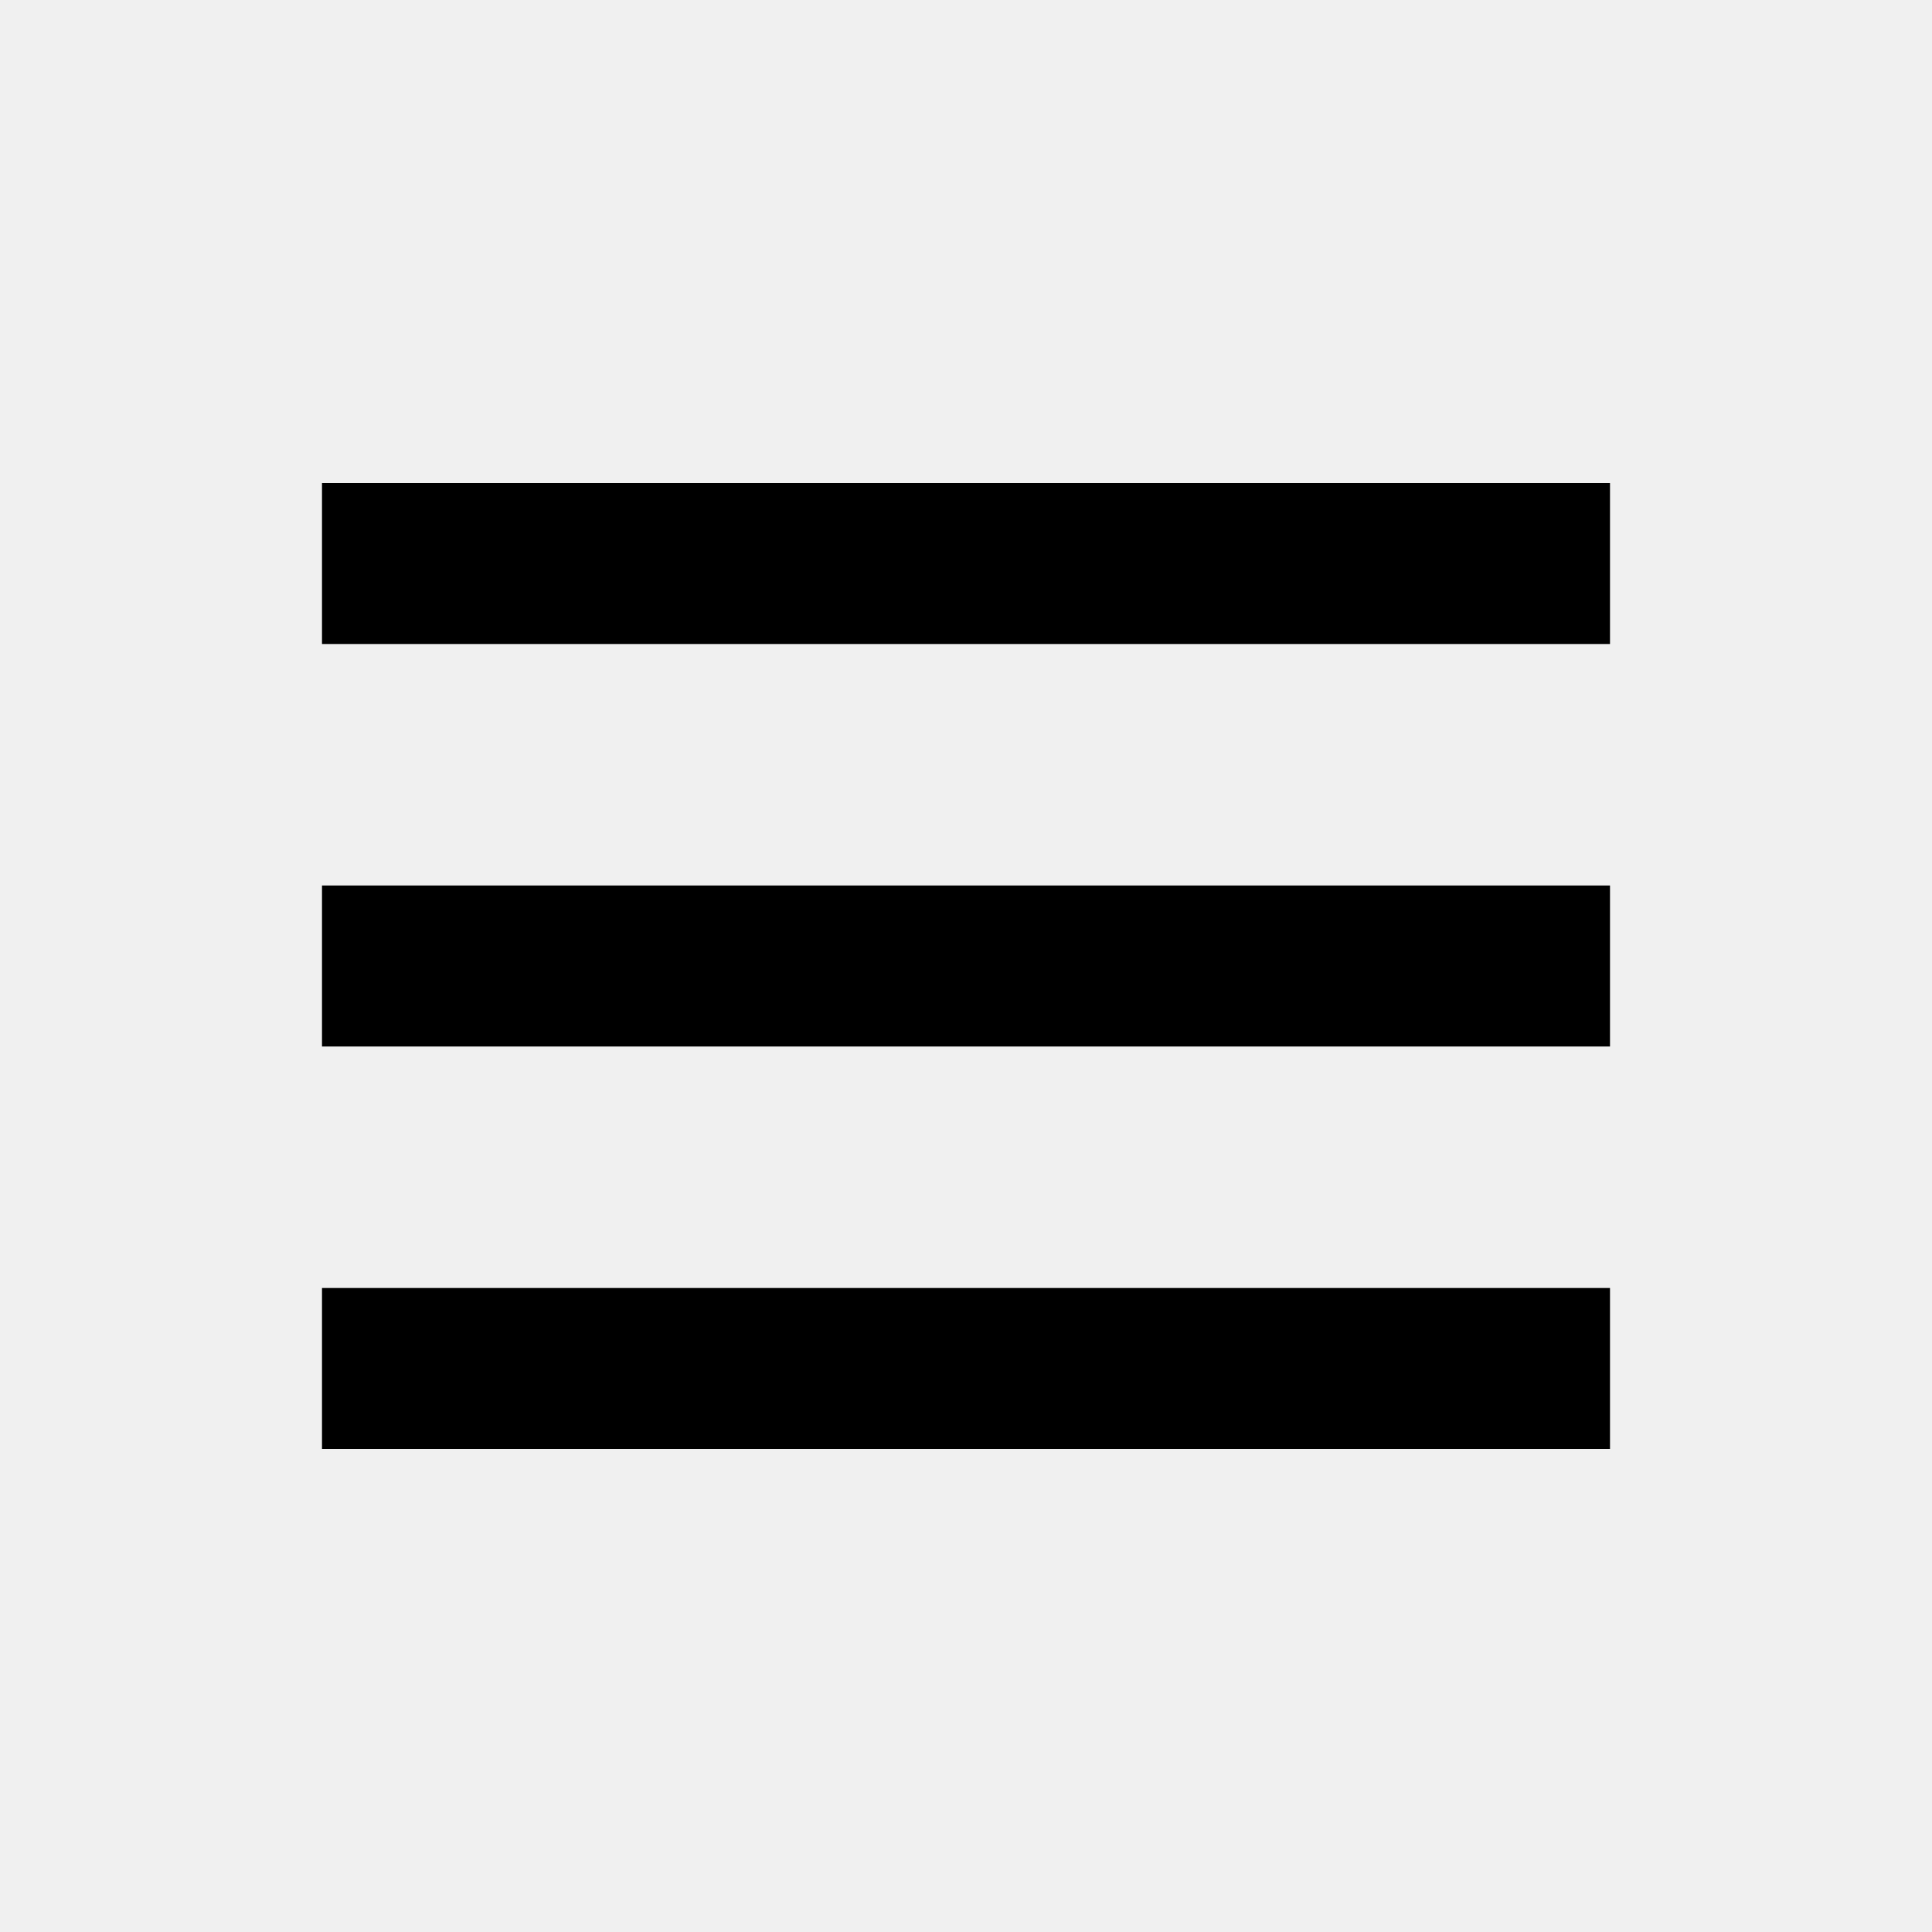
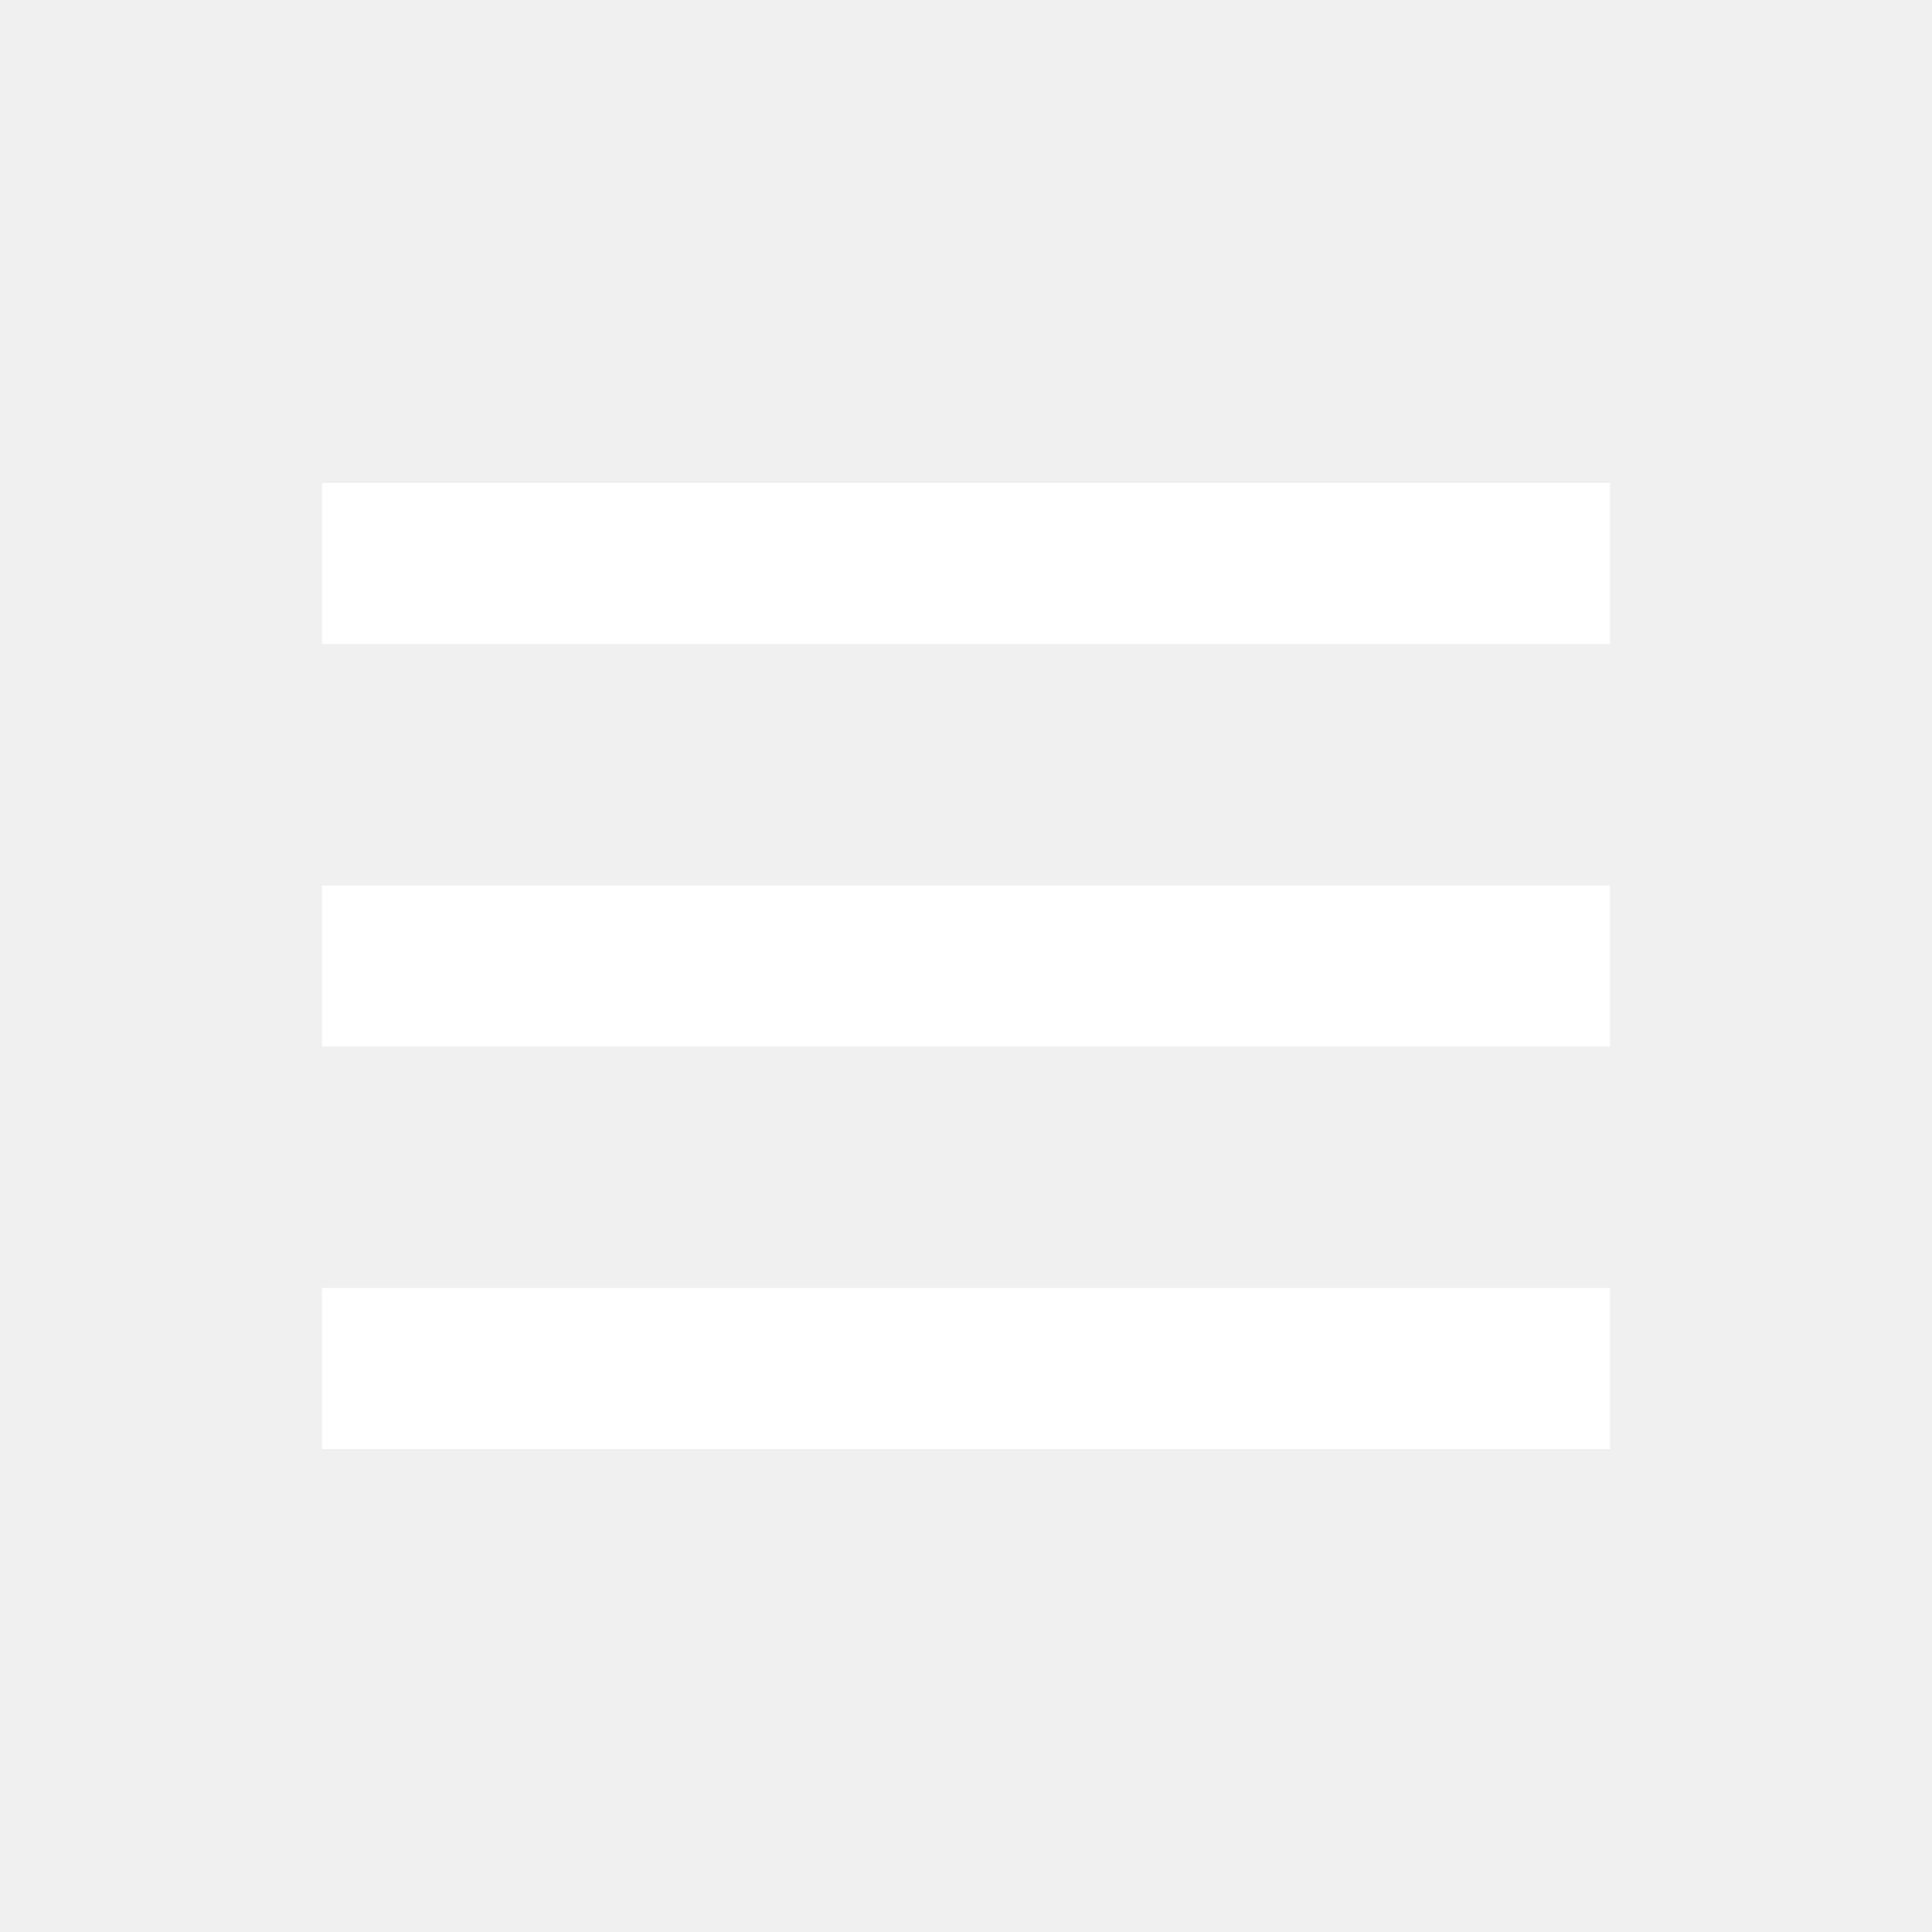
- <svg xmlns="http://www.w3.org/2000/svg" width="24" height="24" viewBox="0 0 24 24" style="fill: rgba(0, 0, 0, 1);transform:#fff;transform: ;msFilter:;">
+ <svg xmlns="http://www.w3.org/2000/svg" width="24" height="24" viewBox="0 0 24 24" style="fill: #fff ;transform:#fff;transform: ;msFilter:;">
  <path d="M4 6h16v2H4zm0 5h16v2H4zm0 5h16v2H4z" />
</svg>
